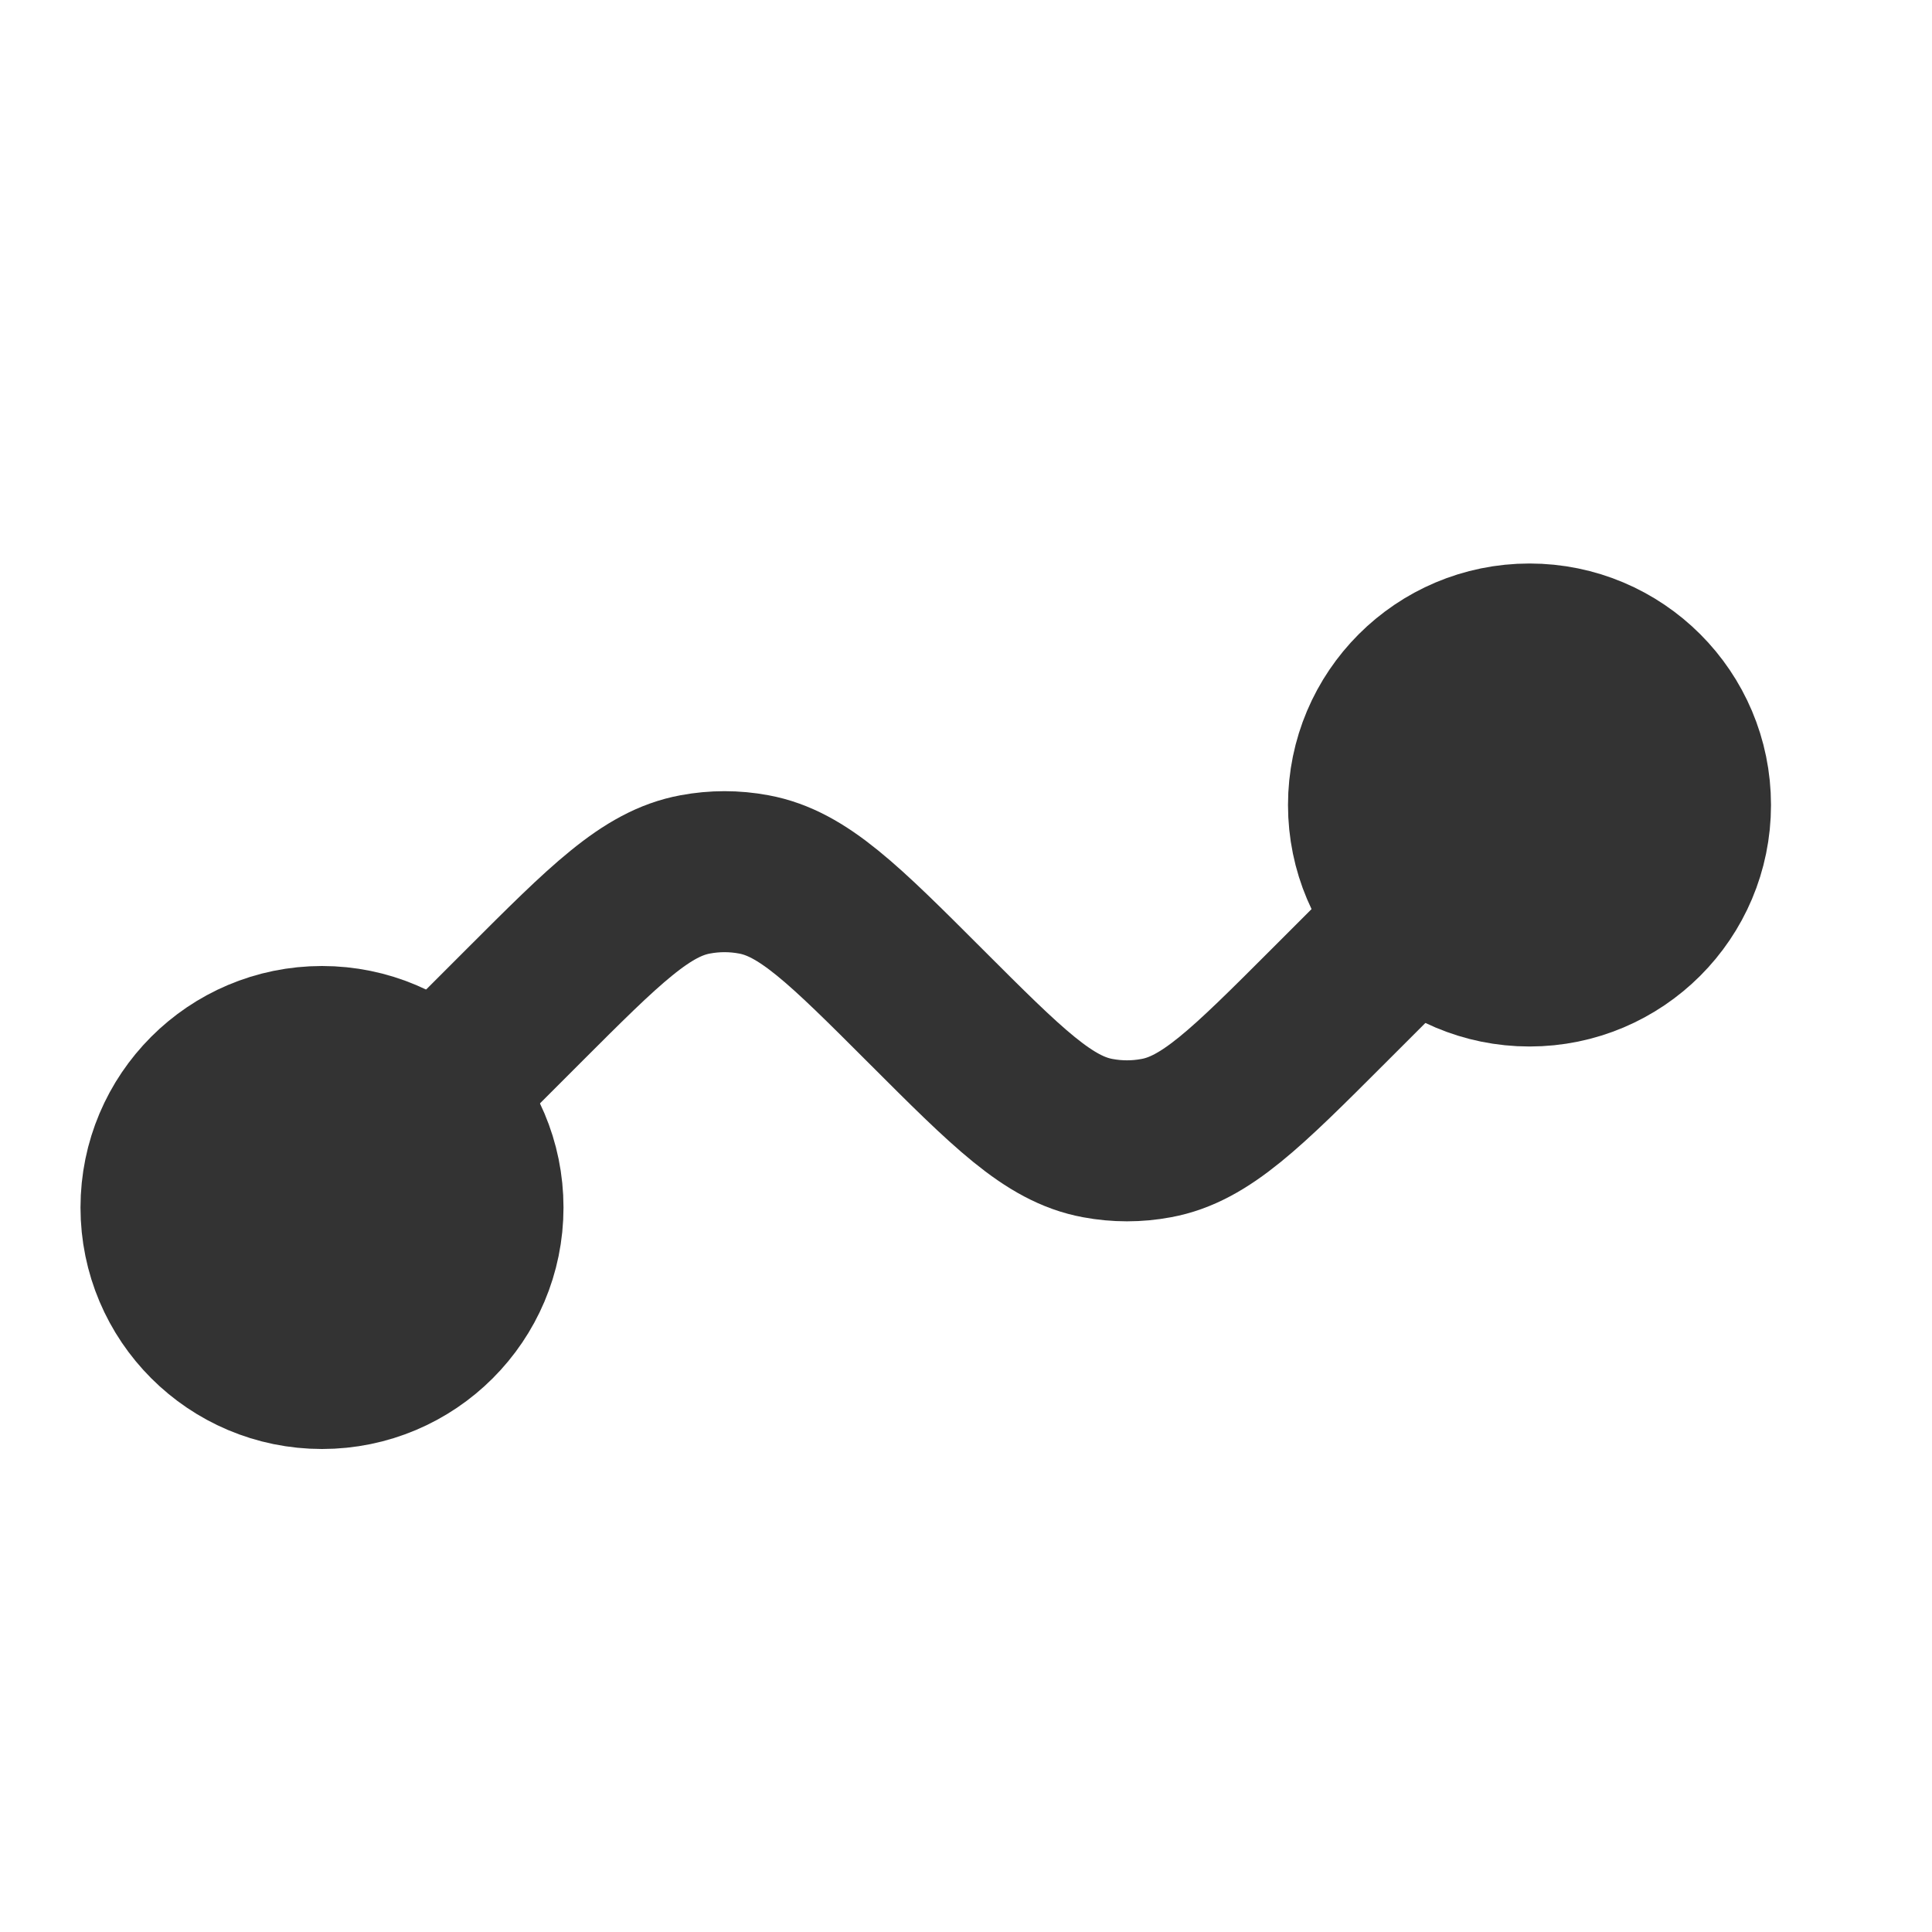
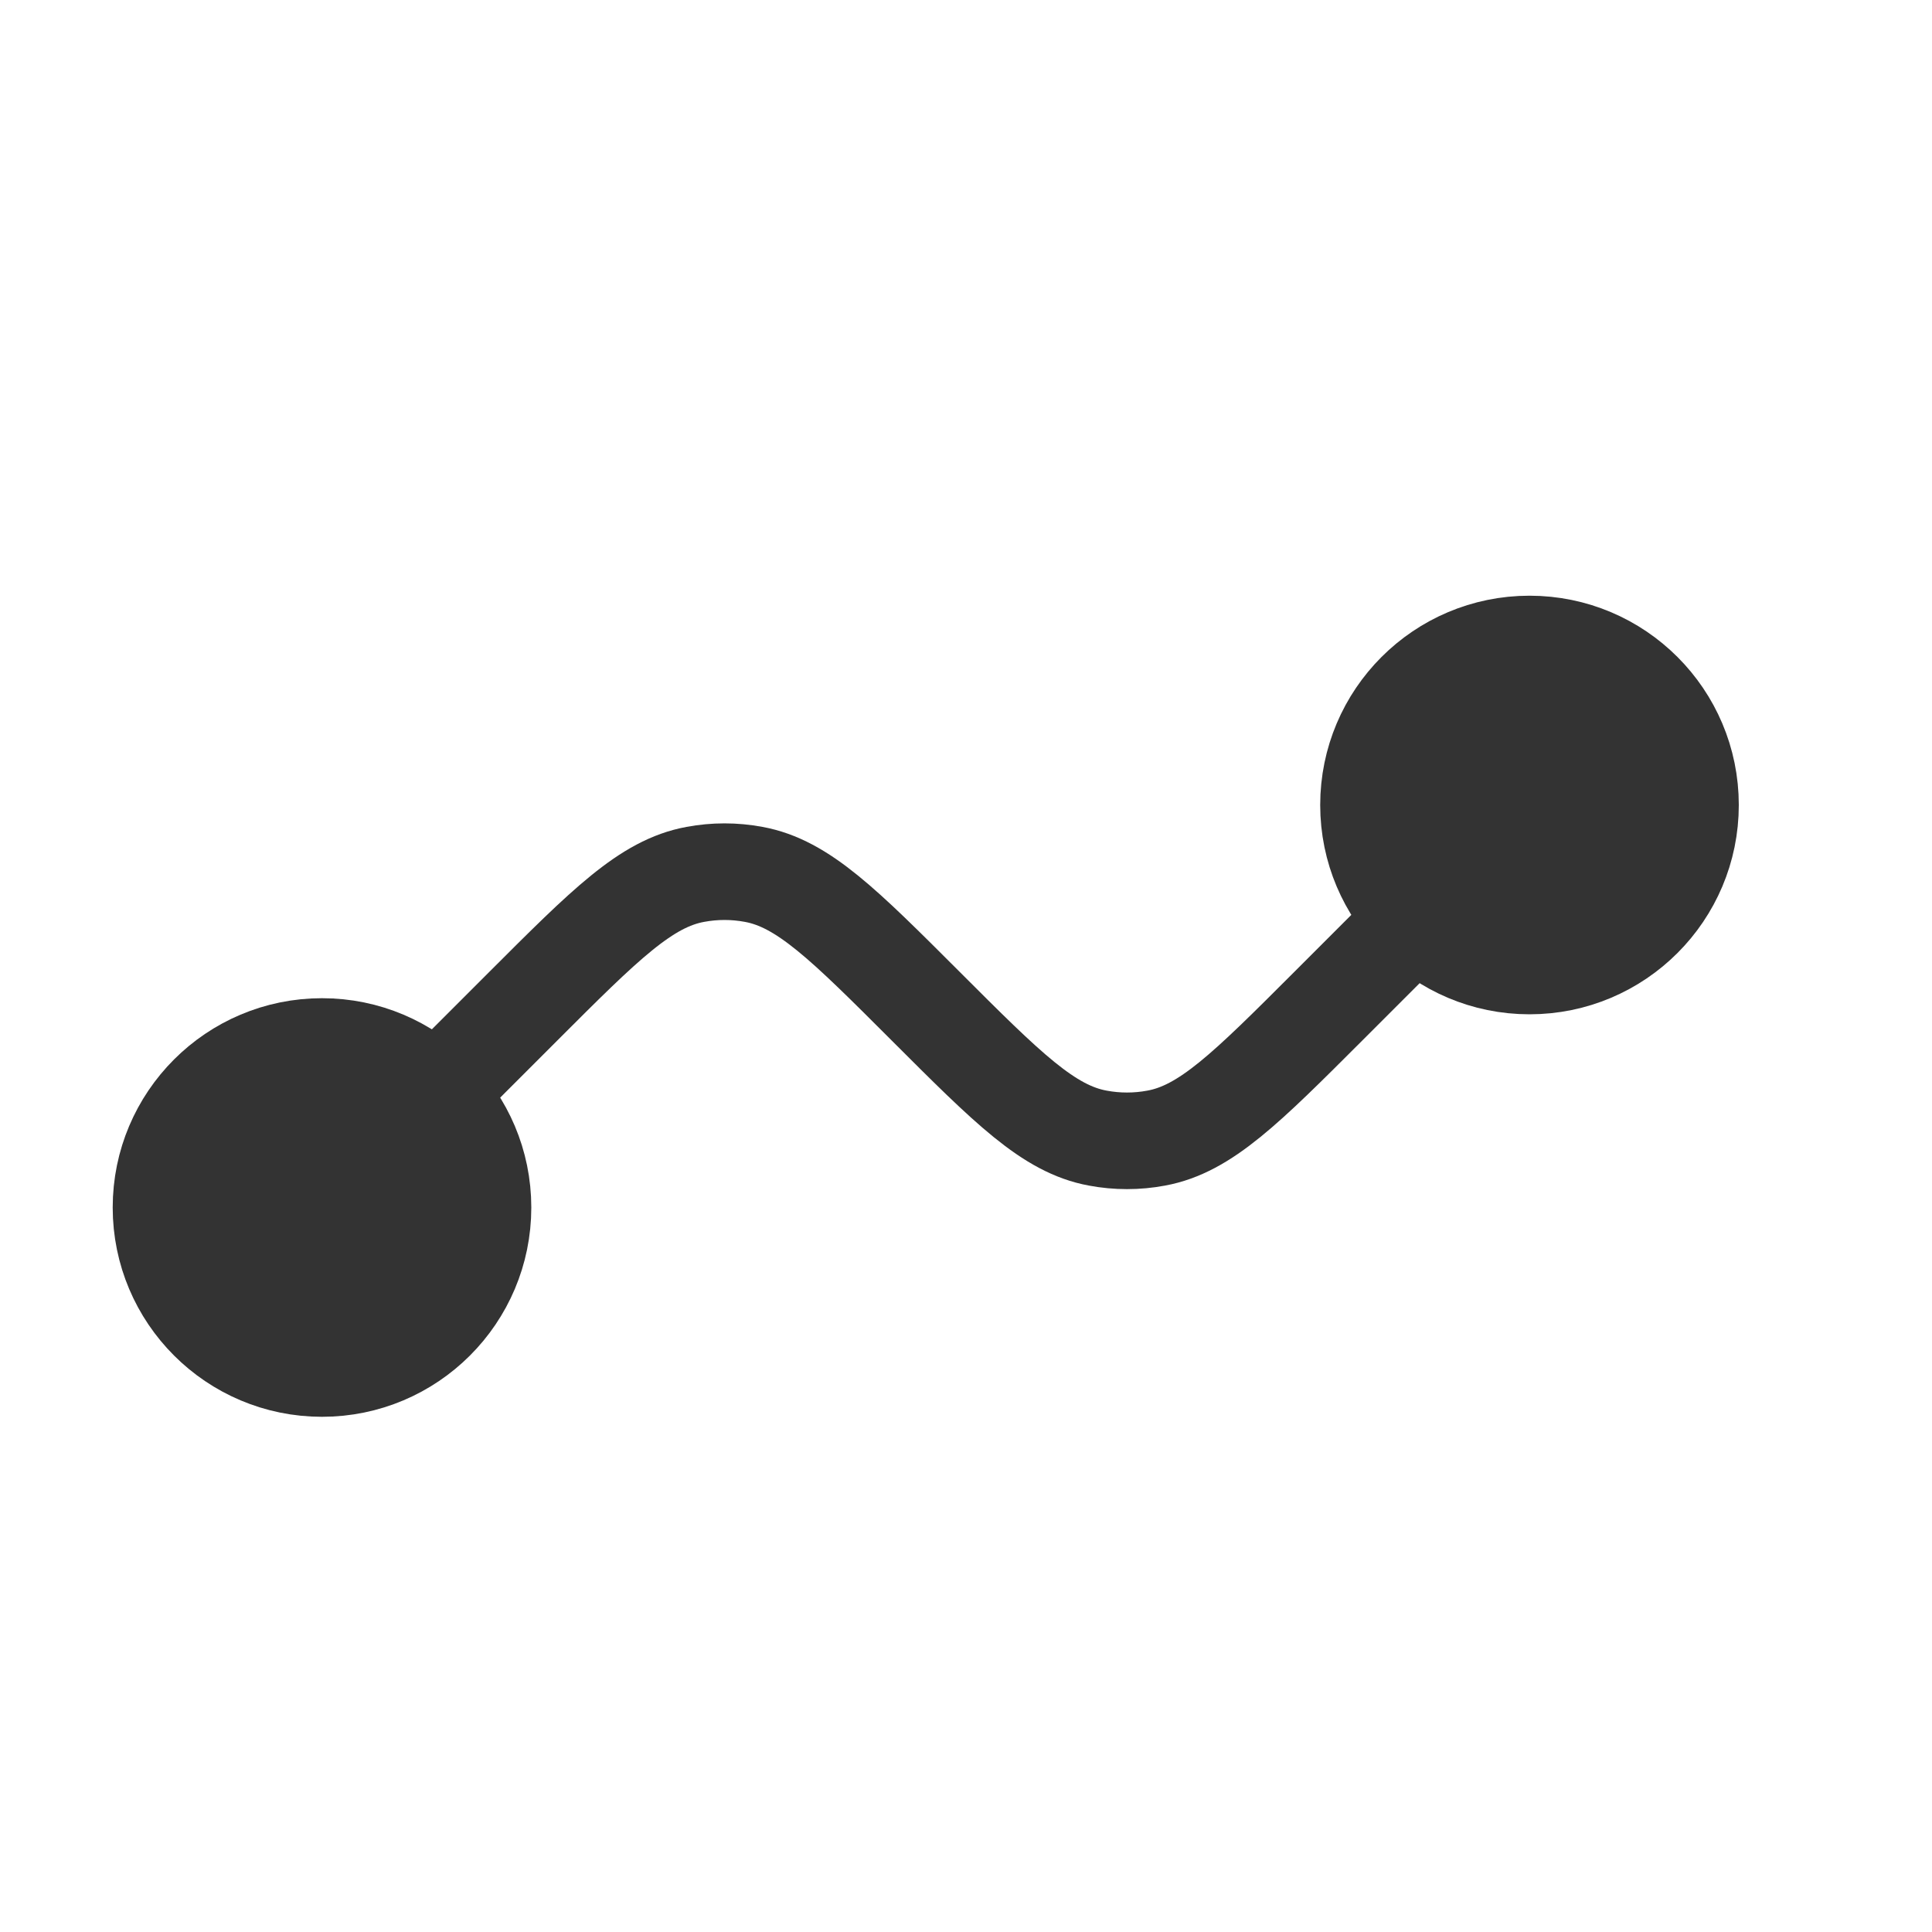
<svg xmlns="http://www.w3.org/2000/svg" width="24" height="24" viewBox="0 0 24 24" fill="none">
-   <rect x="6" y="13" width="4" height="4" rx="2" transform="rotate(90 6 13)" fill="#333333" stroke="#333333" stroke-width="2" />
-   <rect x="17" y="12" width="4" height="4" rx="2" transform="rotate(-90 17 12)" fill="#333333" stroke="#333333" stroke-width="2" />
-   <path d="M18 11L16.5 12.5C15.483 13.517 14.974 14.026 14.363 14.138C14.123 14.183 13.877 14.183 13.637 14.138C13.026 14.026 12.517 13.517 11.5 12.5V12.5C10.483 11.483 9.974 10.974 9.363 10.862C9.123 10.817 8.877 10.817 8.637 10.862C8.026 10.974 7.517 11.483 6.5 12.5L5 14" stroke="#333333" stroke-width="2" />
+   <rect x="6" y="13" width="4" height="4" rx="2" transform="rotate(90 6 13)" fill="#333333" stroke="#333333" stroke-width="1.2" />
+   <rect x="17" y="12" width="4" height="4" rx="2" transform="rotate(-90 17 12)" fill="#333333" stroke="#333333" stroke-width="1.2" />
+   <path d="M18 11L16.5 12.5C15.483 13.517 14.974 14.026 14.363 14.138C14.123 14.183 13.877 14.183 13.637 14.138C13.026 14.026 12.517 13.517 11.5 12.5V12.5C10.483 11.483 9.974 10.974 9.363 10.862C9.123 10.817 8.877 10.817 8.637 10.862C8.026 10.974 7.517 11.483 6.5 12.5L5 14" stroke="#333333" stroke-width="1.2" />
</svg>
